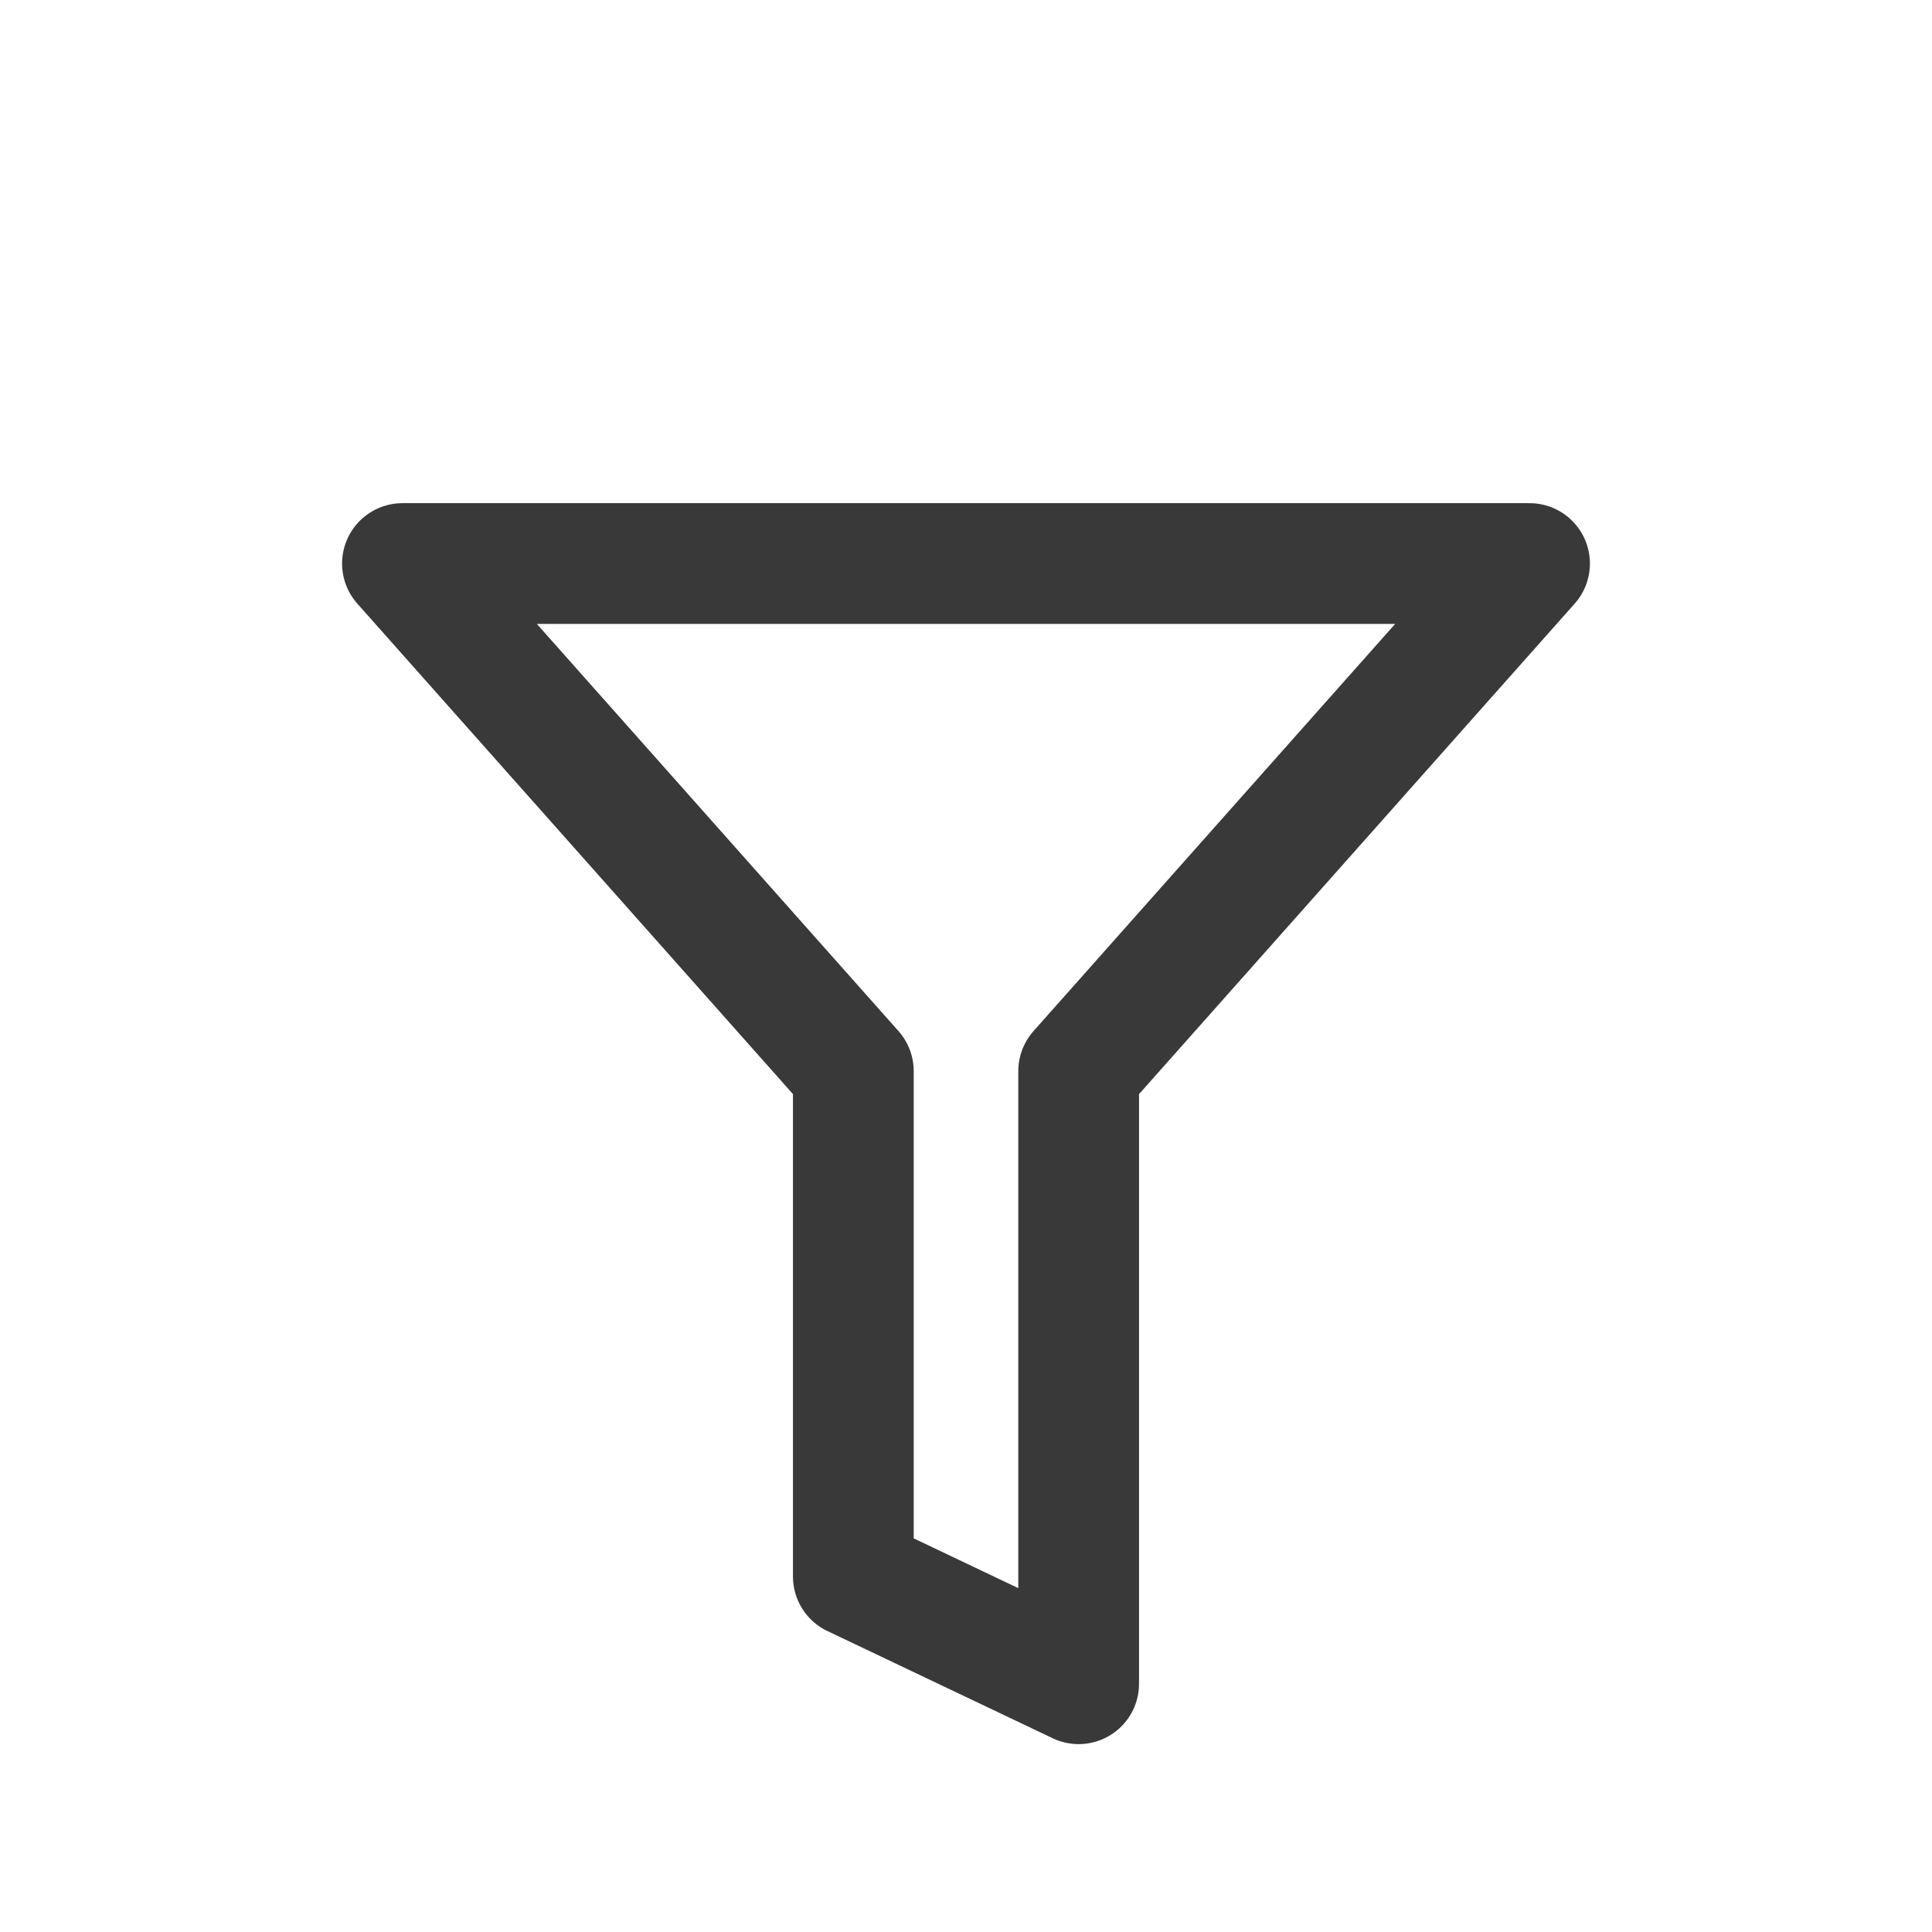
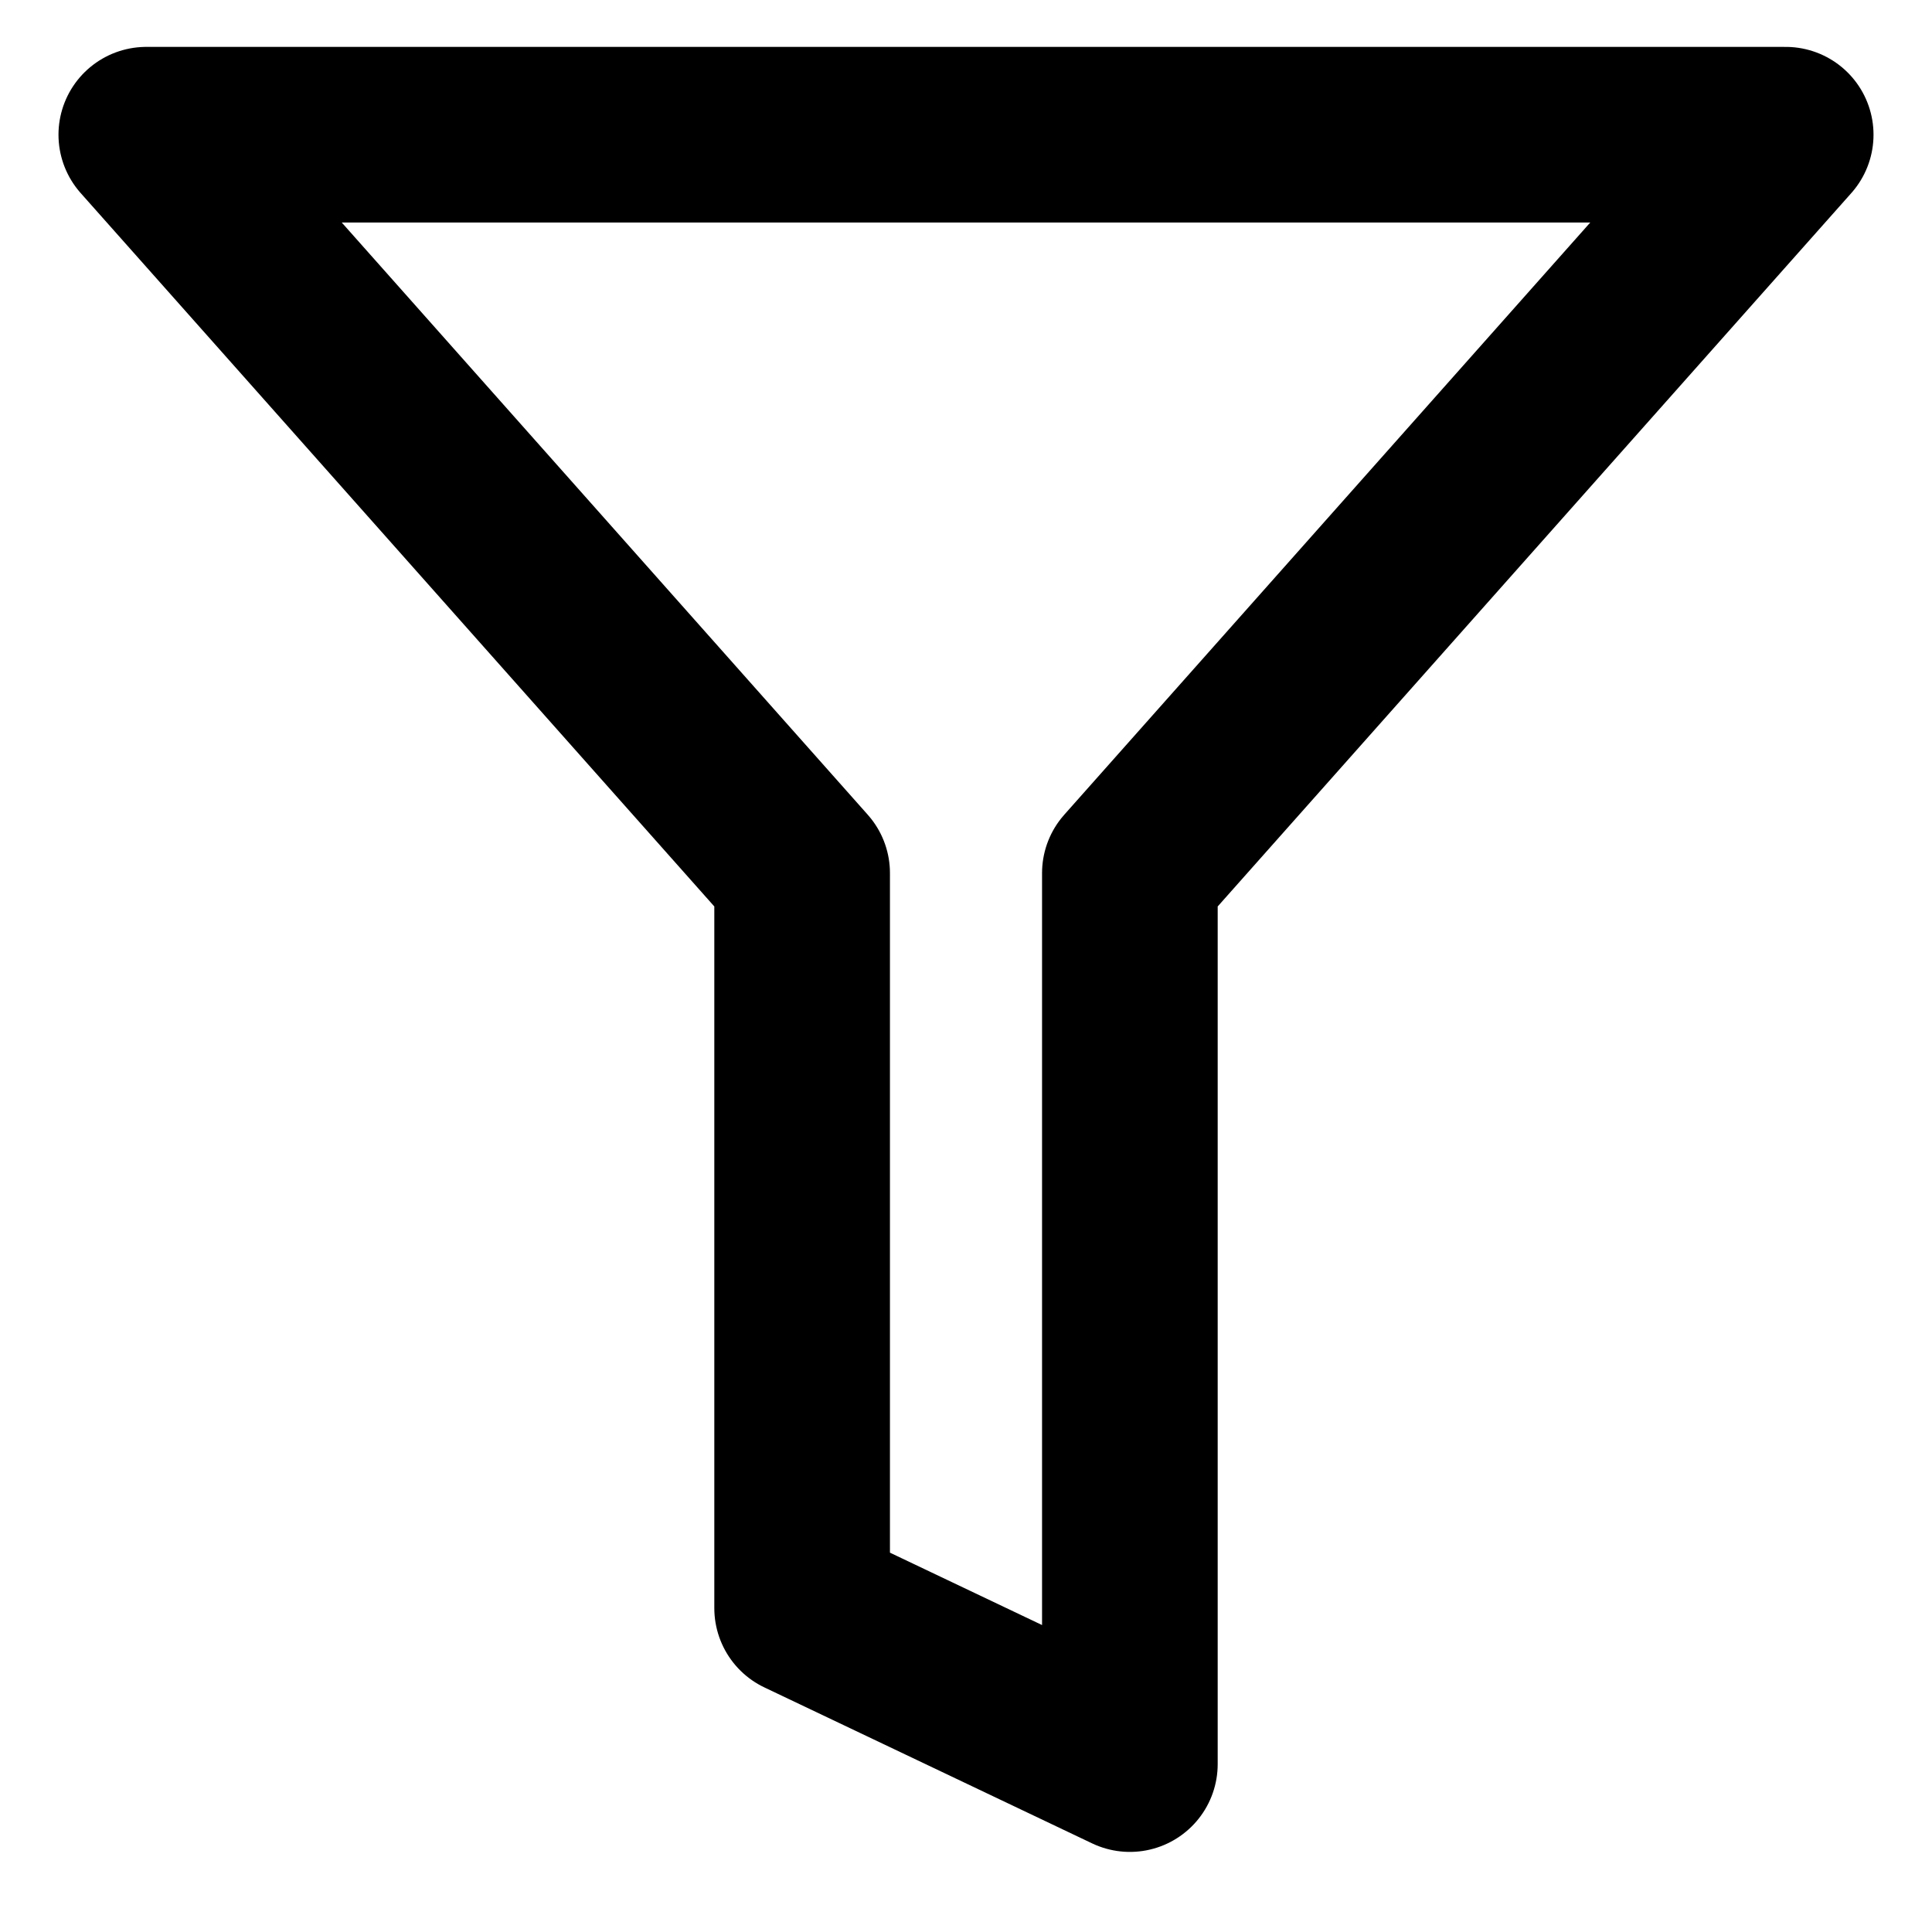
- <svg xmlns="http://www.w3.org/2000/svg" width="16" height="16" viewBox="0 0 16 16" fill="none">
-   <path d="M12.667 4.667H3.333L7.067 8.871V13.056L8 13.5L8.933 13.944V8.871L12.667 4.667Z" stroke="#393939" stroke-linecap="round" stroke-linejoin="round" />
+ <svg xmlns="http://www.w3.org/2000/svg" width="16" height="16" viewBox="2.5 3.9 11 11" fill="none">
+   <path d="M12.667 4.667H3.333L7.067 8.871V13.056L8 13.5L8.933 13.944V8.871L12.667 4.667Z" stroke="currentColor" stroke-linecap="round" stroke-linejoin="round" />
</svg>
